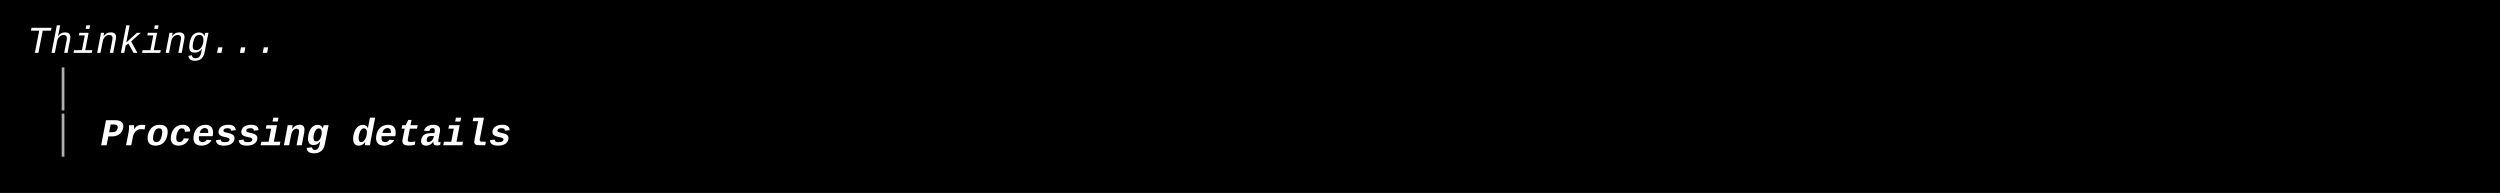
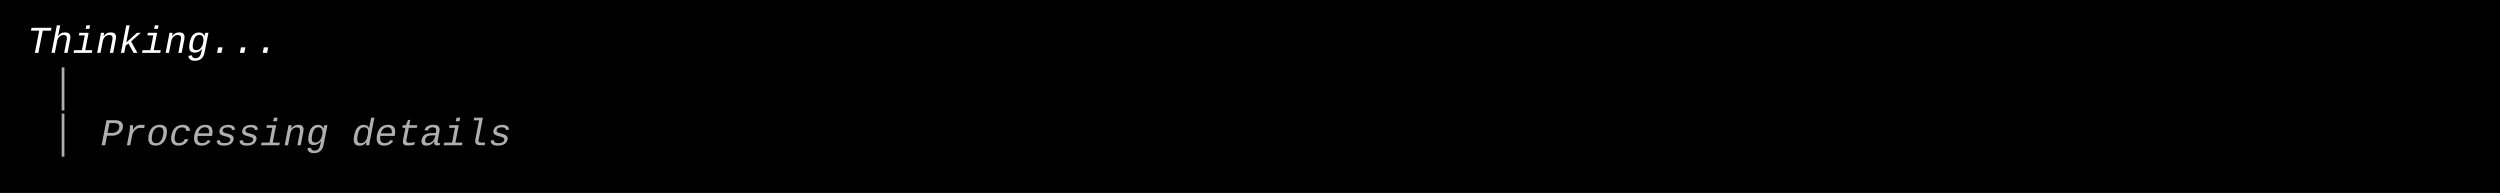
<svg xmlns="http://www.w3.org/2000/svg" width="920" height="71" viewBox="0 0 920 71">
  <style>
    text { font-family: Consolas, "Courier New", monospace; font-size: 14px; dominant-baseline: text-before-edge; white-space: pre; }
  </style>
  <rect width="920" height="71" fill="#000000" />
  <g transform="translate(10, 10)">
    <text x="0" y="2" fill="#ffffff" textLength="117" lengthAdjust="spacingAndGlyphs" font-style="italic"> Thinking... </text>
    <text x="9" y="19" fill="#afafaf" textLength="9" lengthAdjust="spacingAndGlyphs">│</text>
    <text x="9" y="36" fill="#afafaf" textLength="9" lengthAdjust="spacingAndGlyphs">│</text>
-     <text x="27" y="36" fill="#ffffff" textLength="162" lengthAdjust="spacingAndGlyphs" font-weight="bold" font-style="italic">Processing details</text>
+     <text x="27" y="36" fill="#afafaf" textLength="162" lengthAdjust="spacingAndGlyphs" font-style="italic">Processing details</text>
  </g>
</svg>
